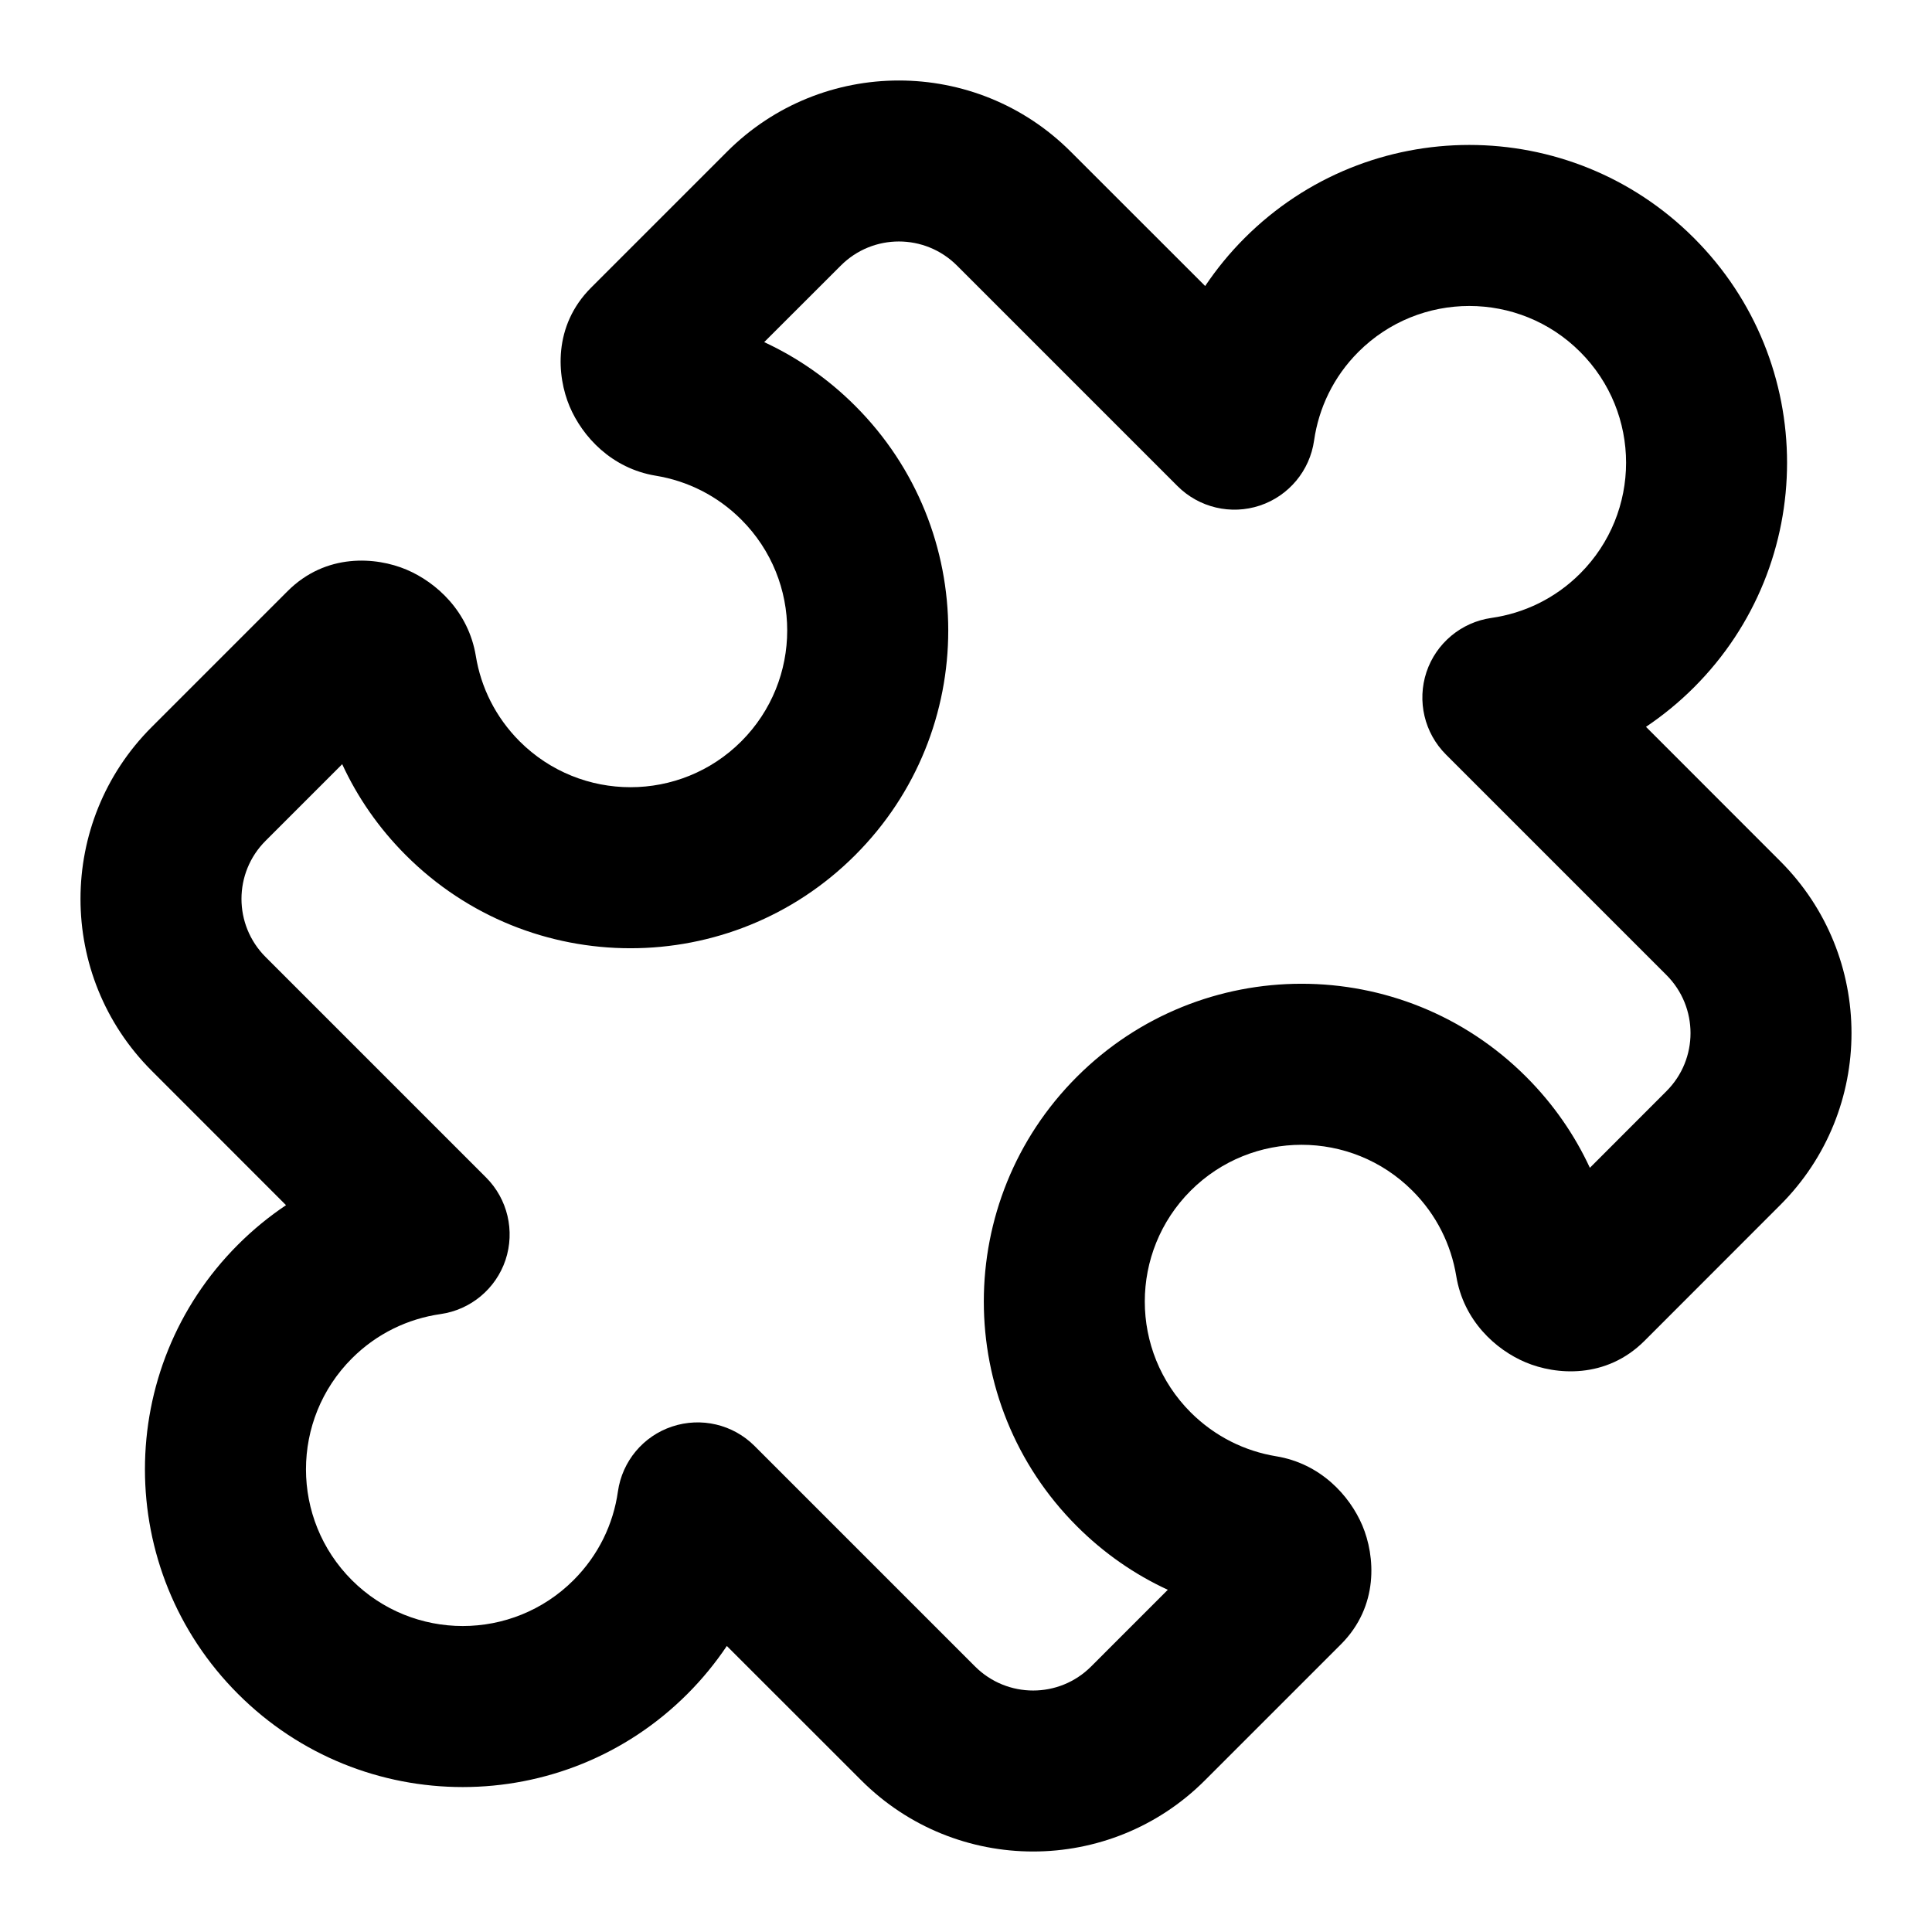
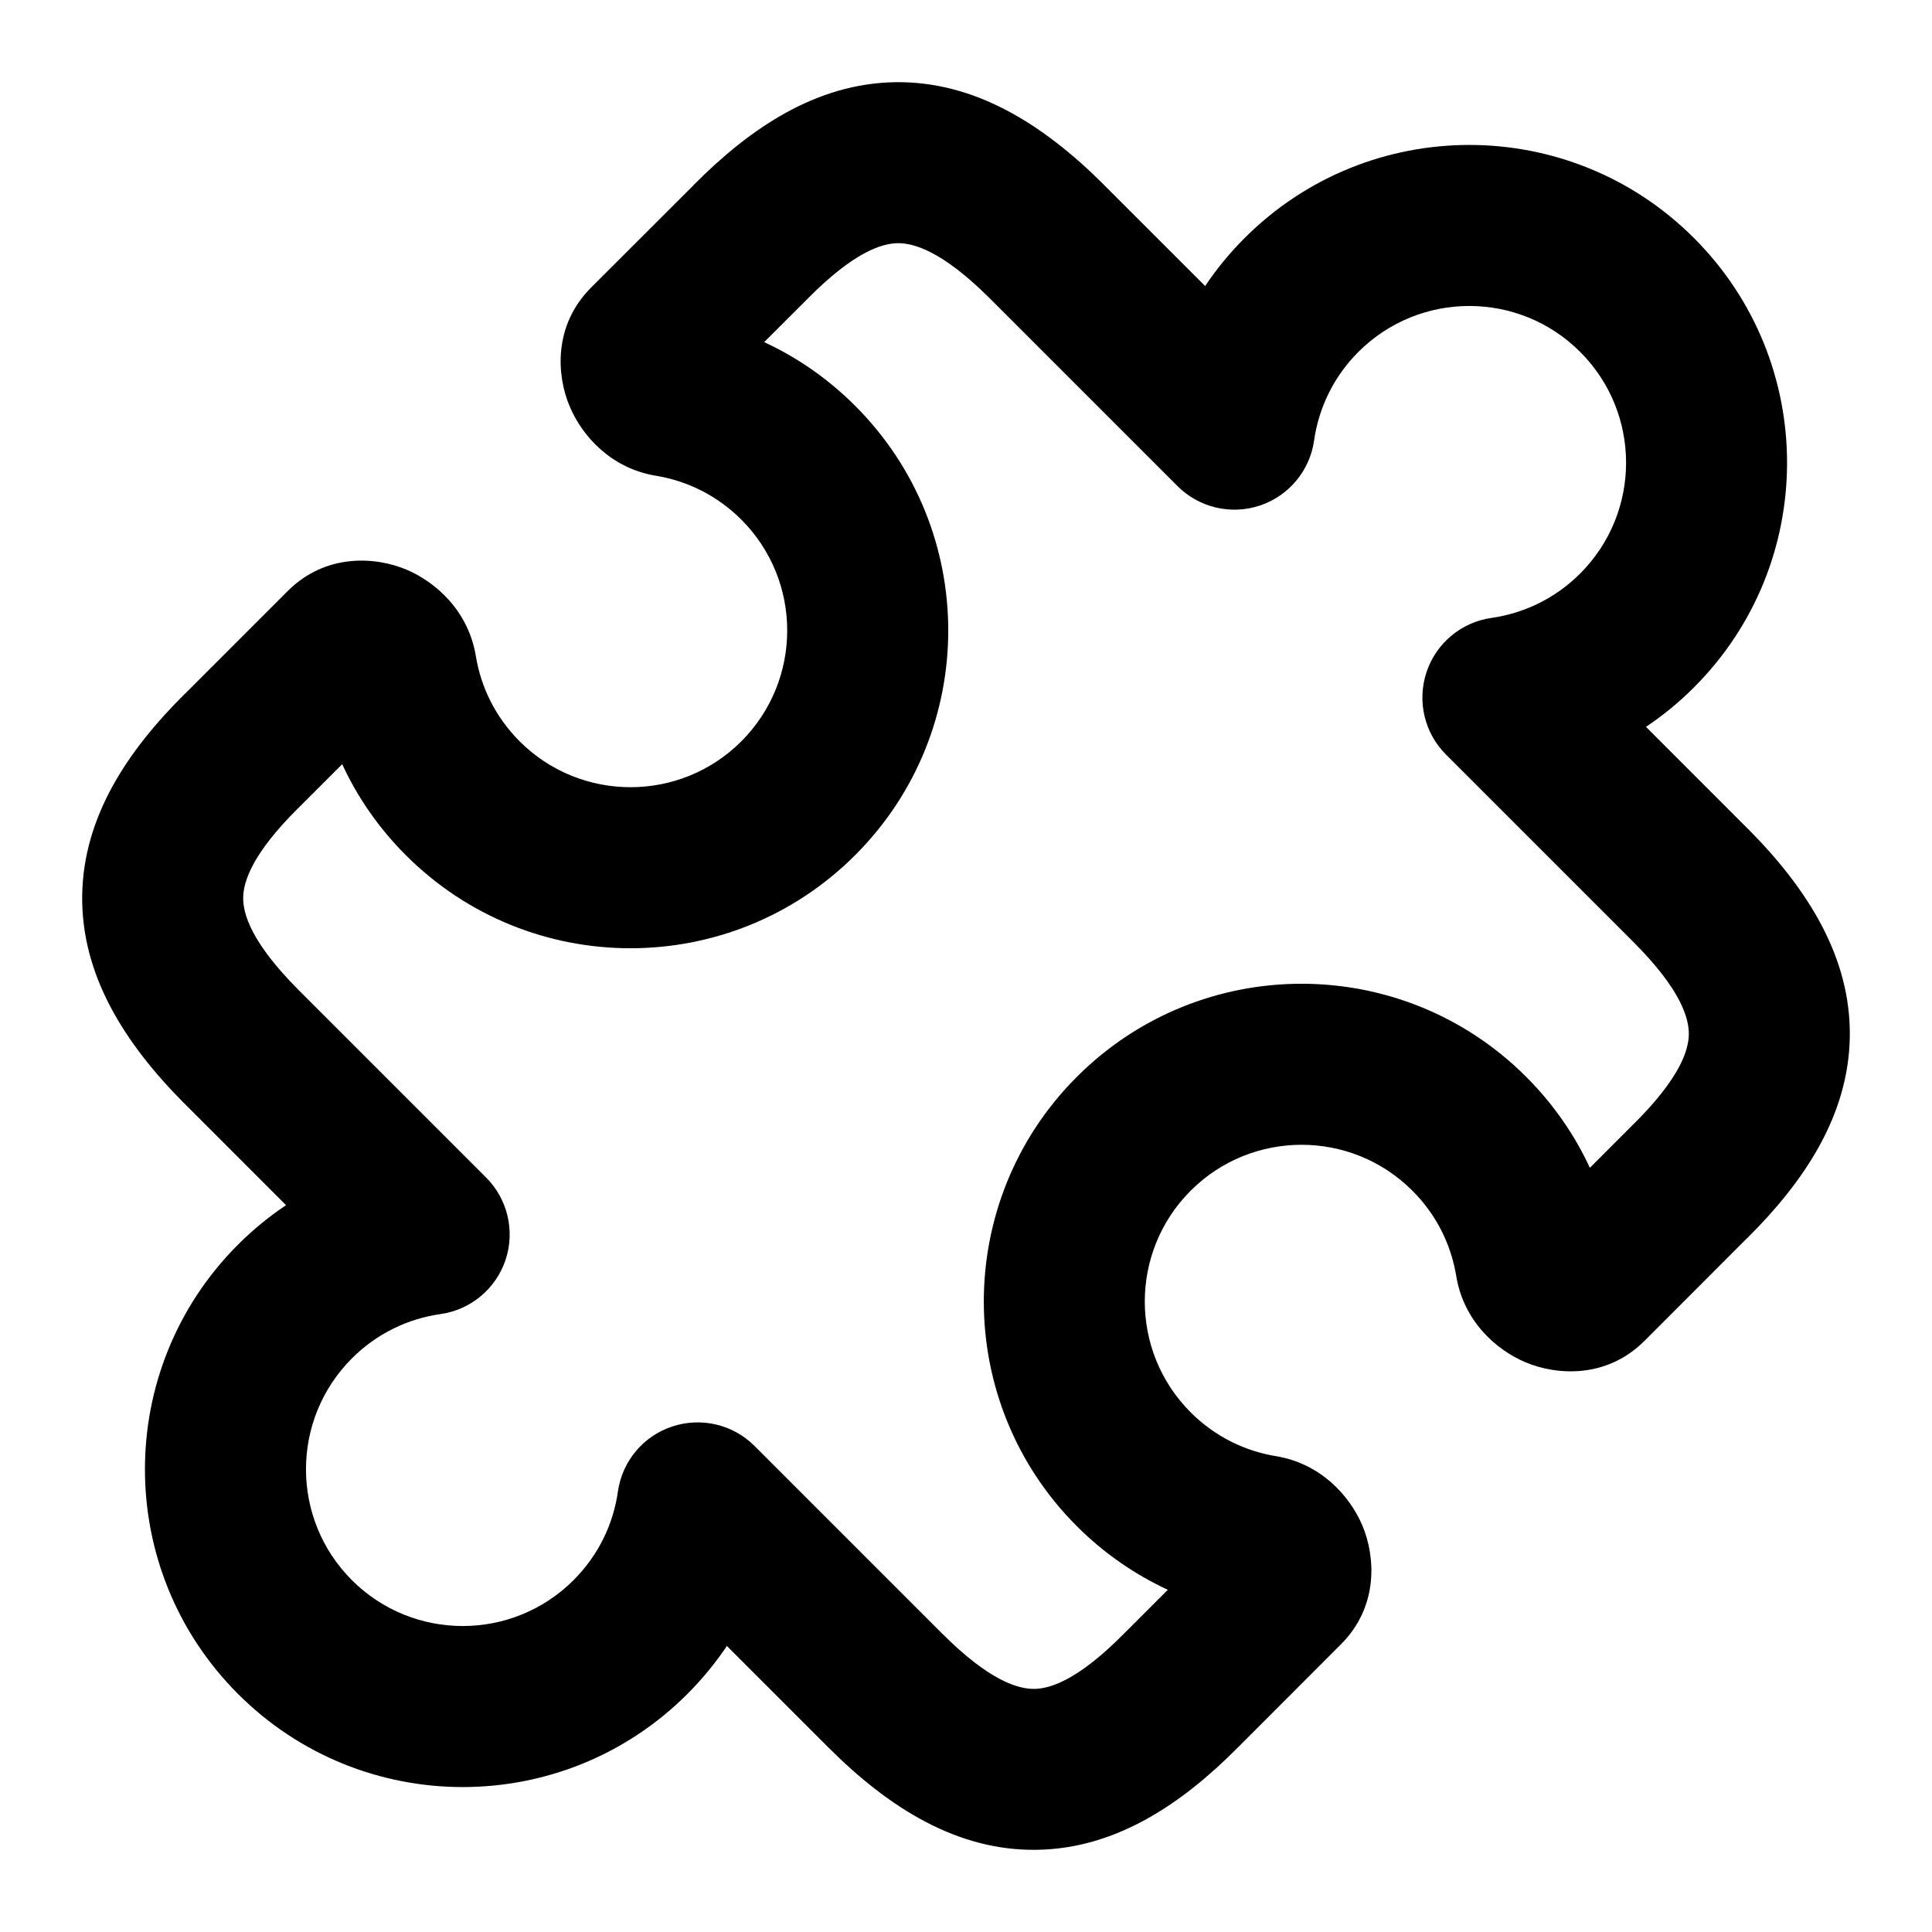
<svg xmlns="http://www.w3.org/2000/svg" width="24" height="24" viewBox="0 0 24 24" fill="none">
-   <path fill-rule="evenodd" clip-rule="evenodd" d="M9.031 1.885C10.21 0.705 12.123 0.705 13.302 1.885L14.971 3.553C15.112 3.343 15.275 3.143 15.461 2.957C17.003 1.415 19.502 1.415 21.043 2.957C22.585 4.498 22.585 6.998 21.043 8.539C20.857 8.725 20.657 8.888 20.447 9.029L22.115 10.698C23.295 11.877 23.295 13.79 22.115 14.969L20.429 16.656C19.952 17.133 19.328 17.082 18.951 16.923C18.578 16.766 18.18 16.404 18.09 15.851C18.026 15.463 17.846 15.091 17.545 14.791C16.785 14.031 15.552 14.031 14.791 14.791C14.031 15.552 14.031 16.784 14.791 17.545C15.092 17.845 15.463 18.026 15.851 18.09C16.404 18.18 16.766 18.578 16.924 18.951C17.083 19.328 17.133 19.952 16.656 20.428L14.969 22.115C13.79 23.295 11.877 23.295 10.698 22.115L9.029 20.447C8.888 20.657 8.725 20.857 8.539 21.043C6.998 22.585 4.498 22.585 2.957 21.043C1.415 19.502 1.415 17.002 2.957 15.461C3.143 15.275 3.343 15.112 3.553 14.971L1.885 13.302L2.592 12.595L1.885 13.302C0.705 12.123 0.705 10.21 1.885 9.031L3.572 7.344C4.048 6.867 4.672 6.917 5.049 7.076C5.422 7.234 5.82 7.596 5.911 8.149C5.974 8.537 6.155 8.908 6.455 9.209C7.216 9.969 8.449 9.969 9.209 9.209C9.969 8.448 9.969 7.215 9.209 6.455C8.909 6.155 8.537 5.974 8.149 5.91C7.596 5.82 7.234 5.422 7.076 5.049C6.917 4.672 6.867 4.048 7.344 3.572L9.031 1.885ZM11.888 3.299C11.489 2.9 10.843 2.9 10.445 3.299L9.493 4.25C9.903 4.44 10.286 4.704 10.623 5.041C12.165 6.582 12.165 9.082 10.623 10.623C9.082 12.165 6.582 12.165 5.041 10.623C4.704 10.286 4.44 9.903 4.251 9.493L3.299 10.445C2.9 10.843 2.9 11.489 3.299 11.888L6.038 14.627C6.306 14.895 6.399 15.291 6.28 15.651C6.16 16.01 5.847 16.271 5.472 16.324C5.069 16.382 4.682 16.564 4.371 16.875C3.611 17.636 3.611 18.869 4.371 19.629C5.132 20.389 6.365 20.389 7.125 19.629C7.436 19.318 7.619 18.931 7.676 18.528C7.729 18.153 7.99 17.84 8.349 17.721C8.709 17.601 9.105 17.694 9.373 17.962L12.112 20.701C12.511 21.1 13.157 21.1 13.555 20.701L14.507 19.749C14.097 19.56 13.714 19.296 13.377 18.959C11.836 17.418 11.836 14.918 13.377 13.377C14.919 11.835 17.418 11.835 18.959 13.377C19.296 13.714 19.56 14.097 19.75 14.507L20.701 13.555C21.1 13.157 21.1 12.511 20.701 12.112L17.962 9.373C17.694 9.105 17.601 8.709 17.72 8.349C17.84 7.99 18.153 7.729 18.528 7.676C18.931 7.618 19.318 7.436 19.629 7.125C20.39 6.364 20.39 5.131 19.629 4.371C18.869 3.611 17.636 3.611 16.875 4.371C16.564 4.682 16.382 5.069 16.324 5.472C16.271 5.847 16.01 6.16 15.651 6.28C15.291 6.4 14.895 6.306 14.627 6.038L11.888 3.299Z" fill="black" />
+   <path fill-rule="evenodd" clip-rule="evenodd" d="M11.121 1.021C12.109 1.007 12.959 1.543 13.71 2.292L13.71 2.293L14.971 3.553C15.112 3.342 15.275 3.143 15.461 2.957C17.003 1.415 19.502 1.415 21.043 2.957C22.585 4.498 22.585 6.998 21.043 8.539C20.858 8.725 20.658 8.888 20.447 9.029L21.707 10.29L21.708 10.29C22.456 11.041 22.993 11.891 22.979 12.879C22.964 13.86 22.41 14.68 21.706 15.379C21.705 15.379 21.705 15.38 21.704 15.38L20.429 16.656C19.952 17.133 19.328 17.082 18.951 16.923C18.578 16.766 18.18 16.404 18.09 15.851C18.026 15.463 17.846 15.091 17.545 14.791C16.785 14.031 15.552 14.031 14.791 14.791C14.031 15.552 14.031 16.784 14.791 17.545C15.092 17.845 15.463 18.026 15.851 18.089C16.404 18.18 16.766 18.578 16.924 18.951C17.083 19.328 17.133 19.952 16.656 20.428L15.377 21.708C15.377 21.708 15.376 21.709 15.376 21.709C14.678 22.412 13.859 22.965 12.879 22.979C11.892 22.994 11.043 22.459 10.294 21.711L10.293 21.71L9.03 20.447C8.888 20.657 8.725 20.857 8.539 21.043C6.998 22.585 4.498 22.585 2.957 21.043C1.415 19.502 1.415 17.002 2.957 15.461C3.143 15.275 3.343 15.112 3.553 14.971L2.293 13.71L2.292 13.71C1.544 12.959 1.007 12.109 1.021 11.12C1.036 10.14 1.59 9.32 2.294 8.621C2.295 8.621 2.295 8.62 2.296 8.62L3.572 7.344C4.048 6.867 4.672 6.917 5.049 7.076C5.422 7.234 5.82 7.596 5.911 8.149C5.974 8.537 6.155 8.908 6.455 9.209C7.216 9.969 8.449 9.969 9.209 9.209C9.969 8.448 9.969 7.215 9.209 6.455C8.909 6.155 8.537 5.974 8.149 5.91C7.596 5.82 7.234 5.422 7.077 5.049C6.917 4.672 6.867 4.048 7.344 3.571L8.62 2.296C8.62 2.295 8.621 2.295 8.621 2.294C9.32 1.59 10.14 1.036 11.121 1.021ZM11.15 3.021C10.946 3.024 10.6 3.139 10.039 3.704L10.037 3.707L9.493 4.25C9.903 4.44 10.286 4.704 10.623 5.041C12.165 6.582 12.165 9.082 10.623 10.623C9.082 12.165 6.582 12.165 5.041 10.623C4.704 10.286 4.44 9.903 4.251 9.493L3.707 10.037L3.704 10.039C3.139 10.6 3.024 10.945 3.021 11.15C3.018 11.348 3.117 11.704 3.708 12.297C3.708 12.297 3.708 12.297 3.708 12.297L6.038 14.627C6.306 14.895 6.4 15.291 6.28 15.651C6.16 16.01 5.847 16.271 5.472 16.324C5.069 16.381 4.682 16.564 4.371 16.875C3.611 17.636 3.611 18.868 4.371 19.629C5.132 20.389 6.365 20.389 7.125 19.629C7.436 19.318 7.619 18.931 7.676 18.528C7.729 18.153 7.99 17.84 8.349 17.721C8.709 17.601 9.105 17.694 9.373 17.962L11.706 20.295C11.707 20.296 11.707 20.296 11.707 20.296C11.707 20.296 11.707 20.296 11.707 20.296C12.297 20.885 12.653 20.983 12.85 20.98C13.054 20.977 13.399 20.862 13.957 20.299L13.96 20.296L14.507 19.749C14.098 19.559 13.714 19.296 13.377 18.959C11.836 17.418 11.836 14.918 13.377 13.377C14.919 11.835 17.418 11.835 18.959 13.377C19.296 13.714 19.56 14.097 19.75 14.507L20.293 13.963L20.296 13.961C20.861 13.4 20.976 13.054 20.979 12.85C20.982 12.652 20.884 12.296 20.293 11.704C20.293 11.703 20.292 11.703 20.292 11.703L17.962 9.373C17.694 9.105 17.601 8.709 17.721 8.349C17.84 7.99 18.153 7.729 18.528 7.676C18.931 7.618 19.318 7.436 19.629 7.125C20.39 6.364 20.39 5.131 19.629 4.371C18.869 3.611 17.636 3.611 16.875 4.371C16.564 4.682 16.382 5.069 16.324 5.472C16.271 5.847 16.01 6.16 15.651 6.28C15.291 6.4 14.895 6.306 14.627 6.038L12.297 3.708C12.297 3.708 12.297 3.708 12.297 3.708C11.704 3.116 11.348 3.018 11.15 3.021Z" fill="black" />
</svg>
